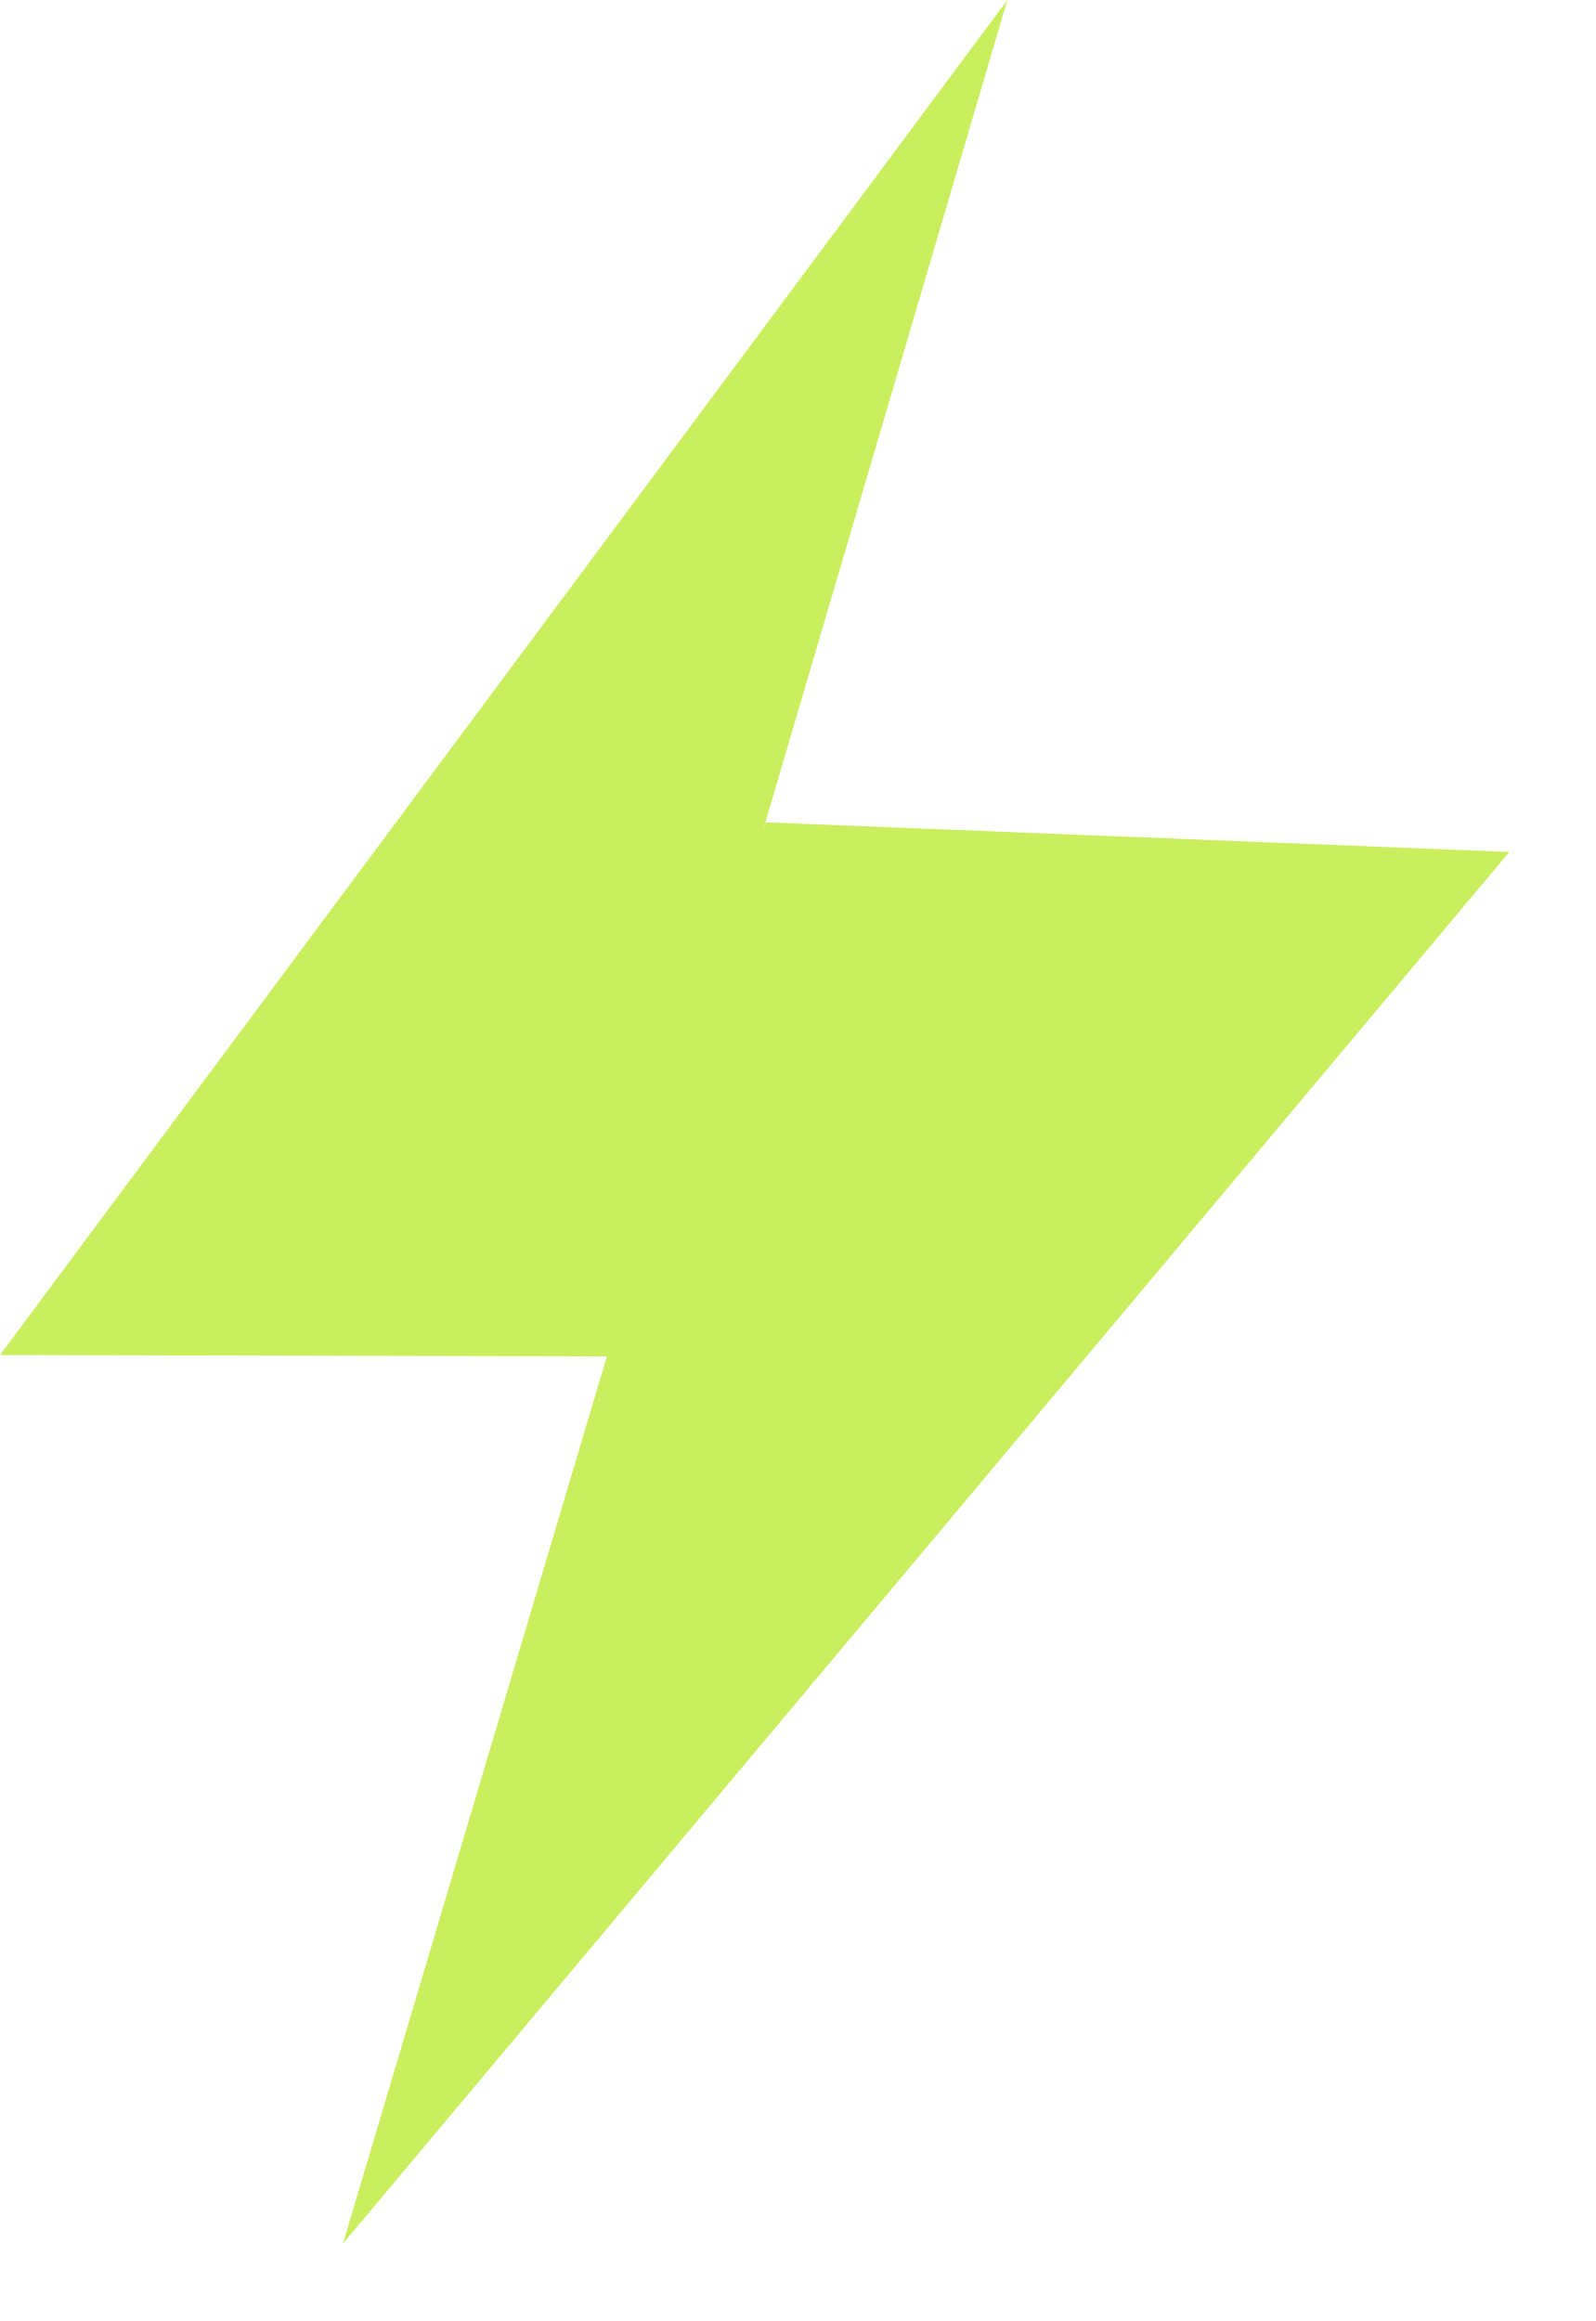
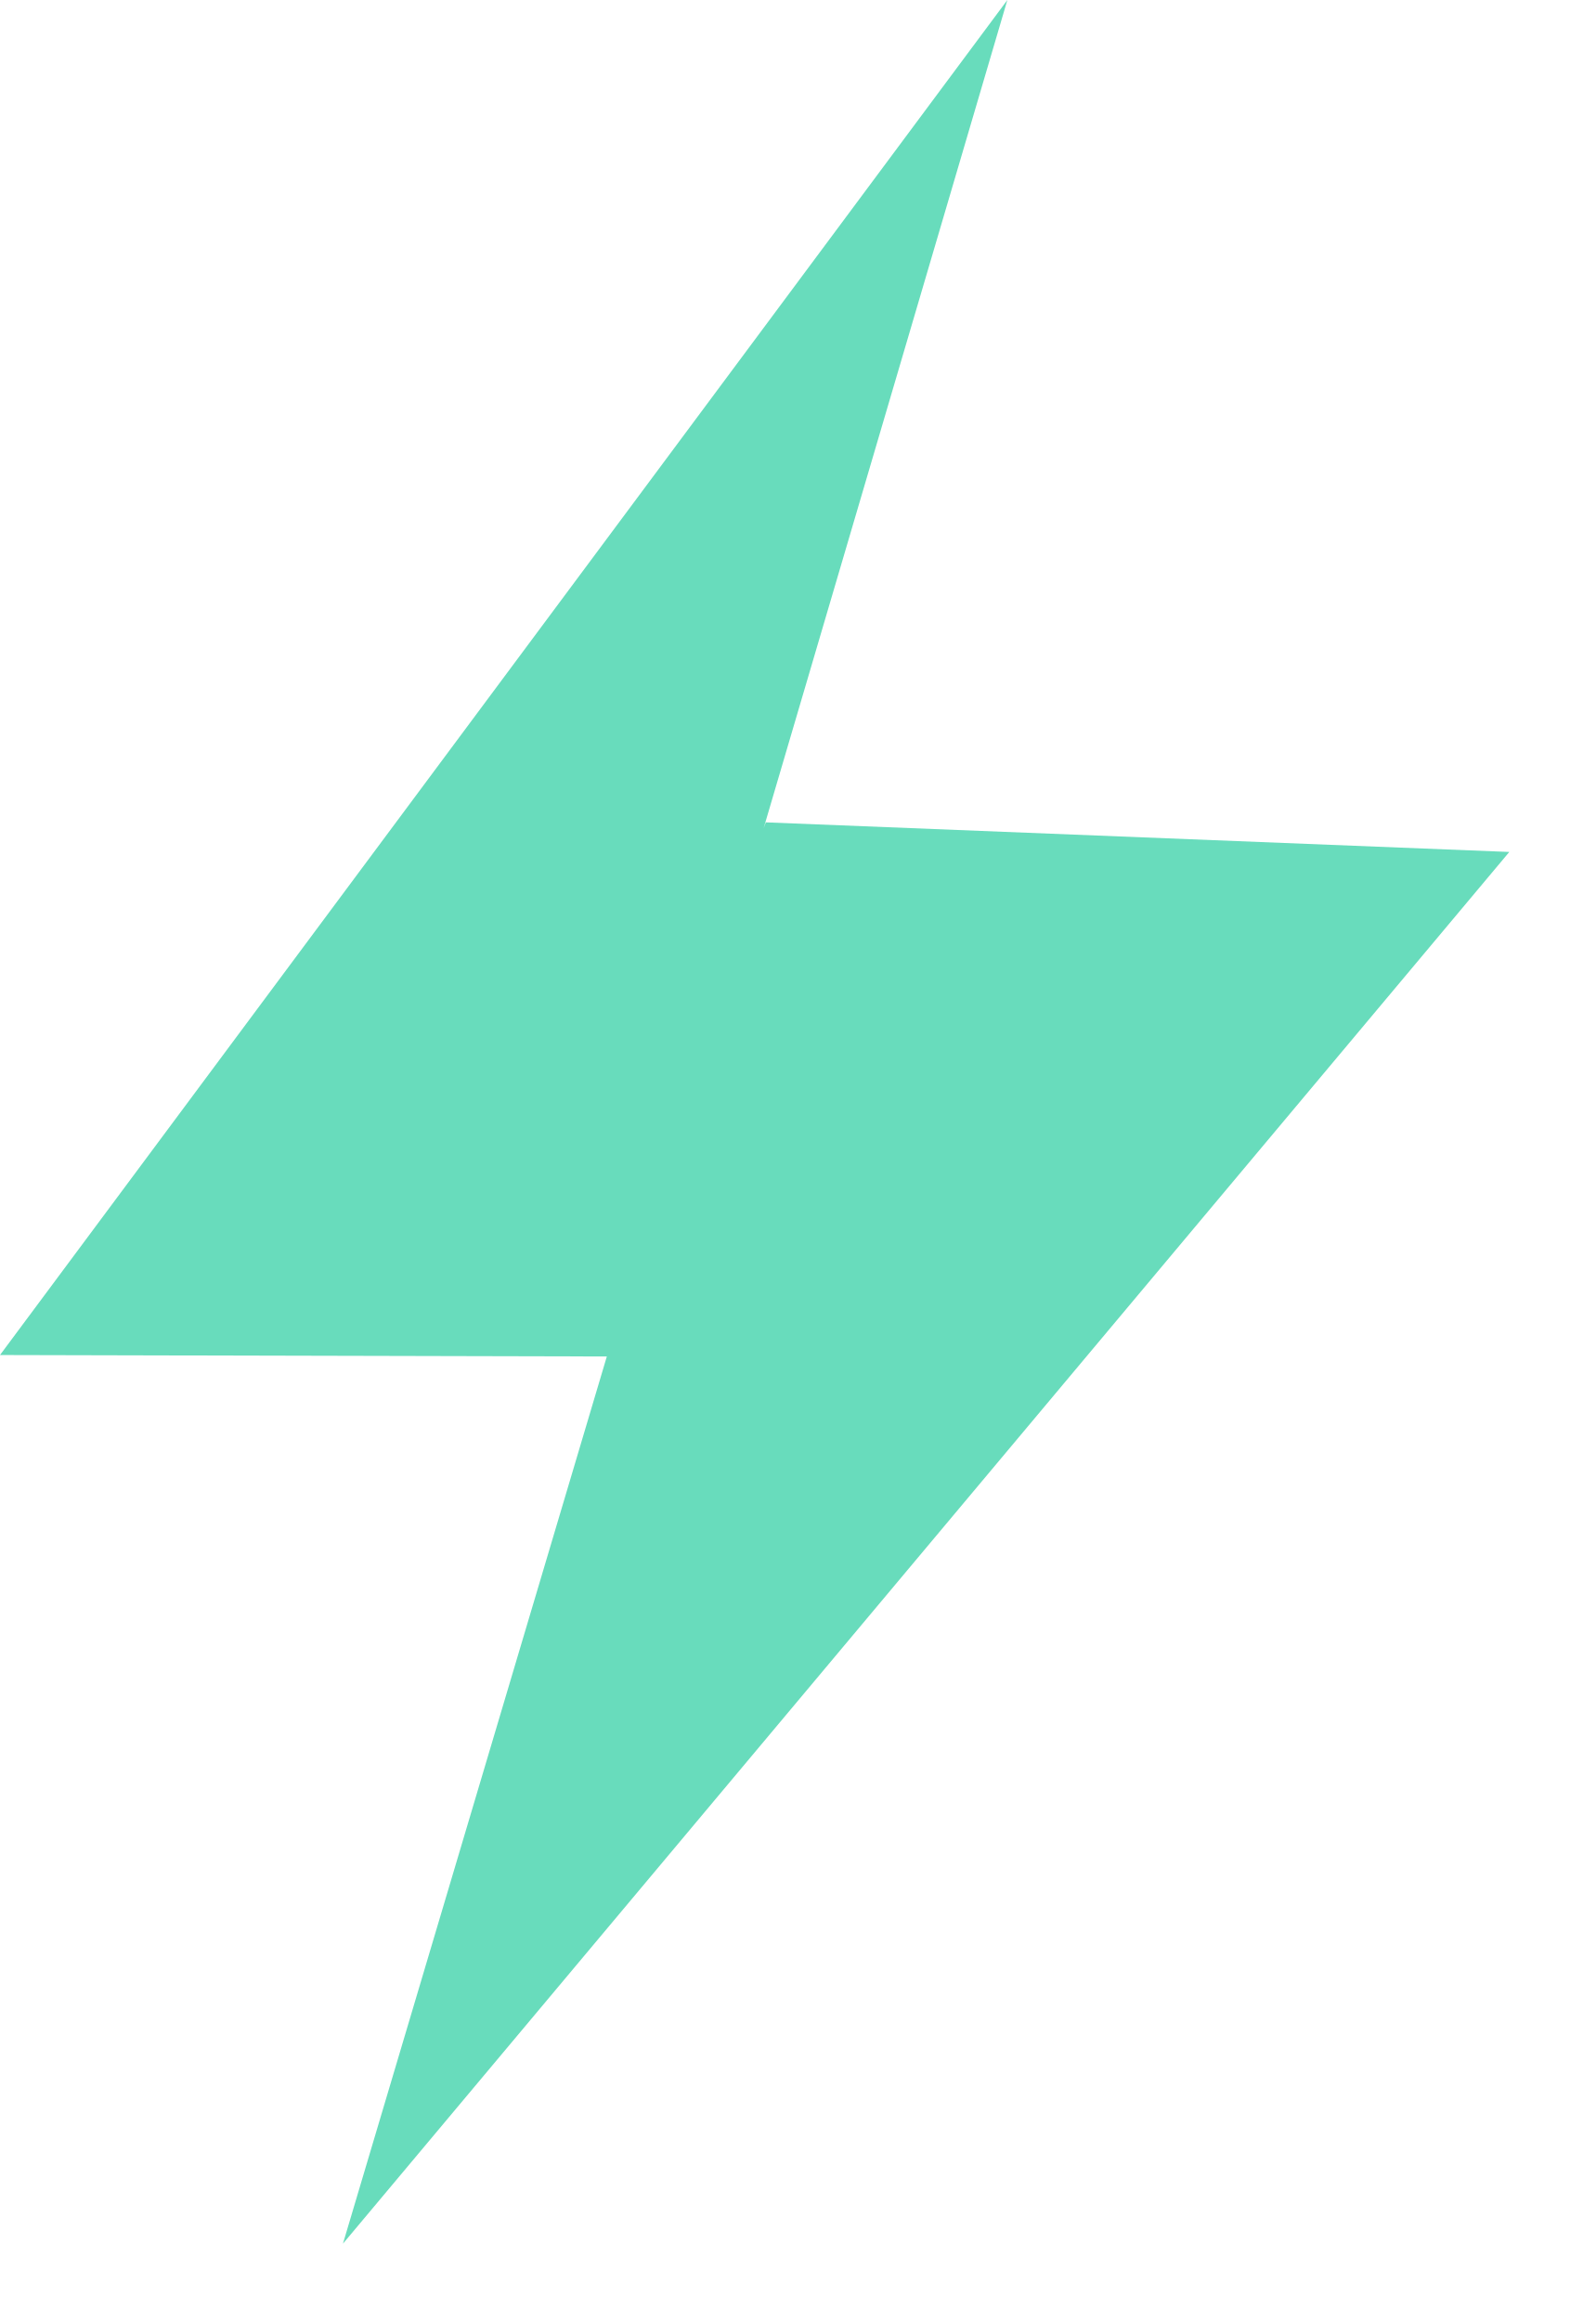
<svg xmlns="http://www.w3.org/2000/svg" width="11" height="16" viewBox="0 0 11 16" fill="none">
-   <path fill-rule="evenodd" clip-rule="evenodd" d="M0 9.341L4.183 9.351L2.364 15.467L10.404 5.873L5.279 5.669L5.264 5.709L6.944 0L0 9.341Z" fill="#C9EF5F" />
+   <path fill-rule="evenodd" clip-rule="evenodd" d="M0 9.341L4.183 9.351L2.364 15.467L10.404 5.873L5.279 5.669L5.264 5.709L6.944 0L0 9.341Z" fill="#68dcbc" />
</svg>
